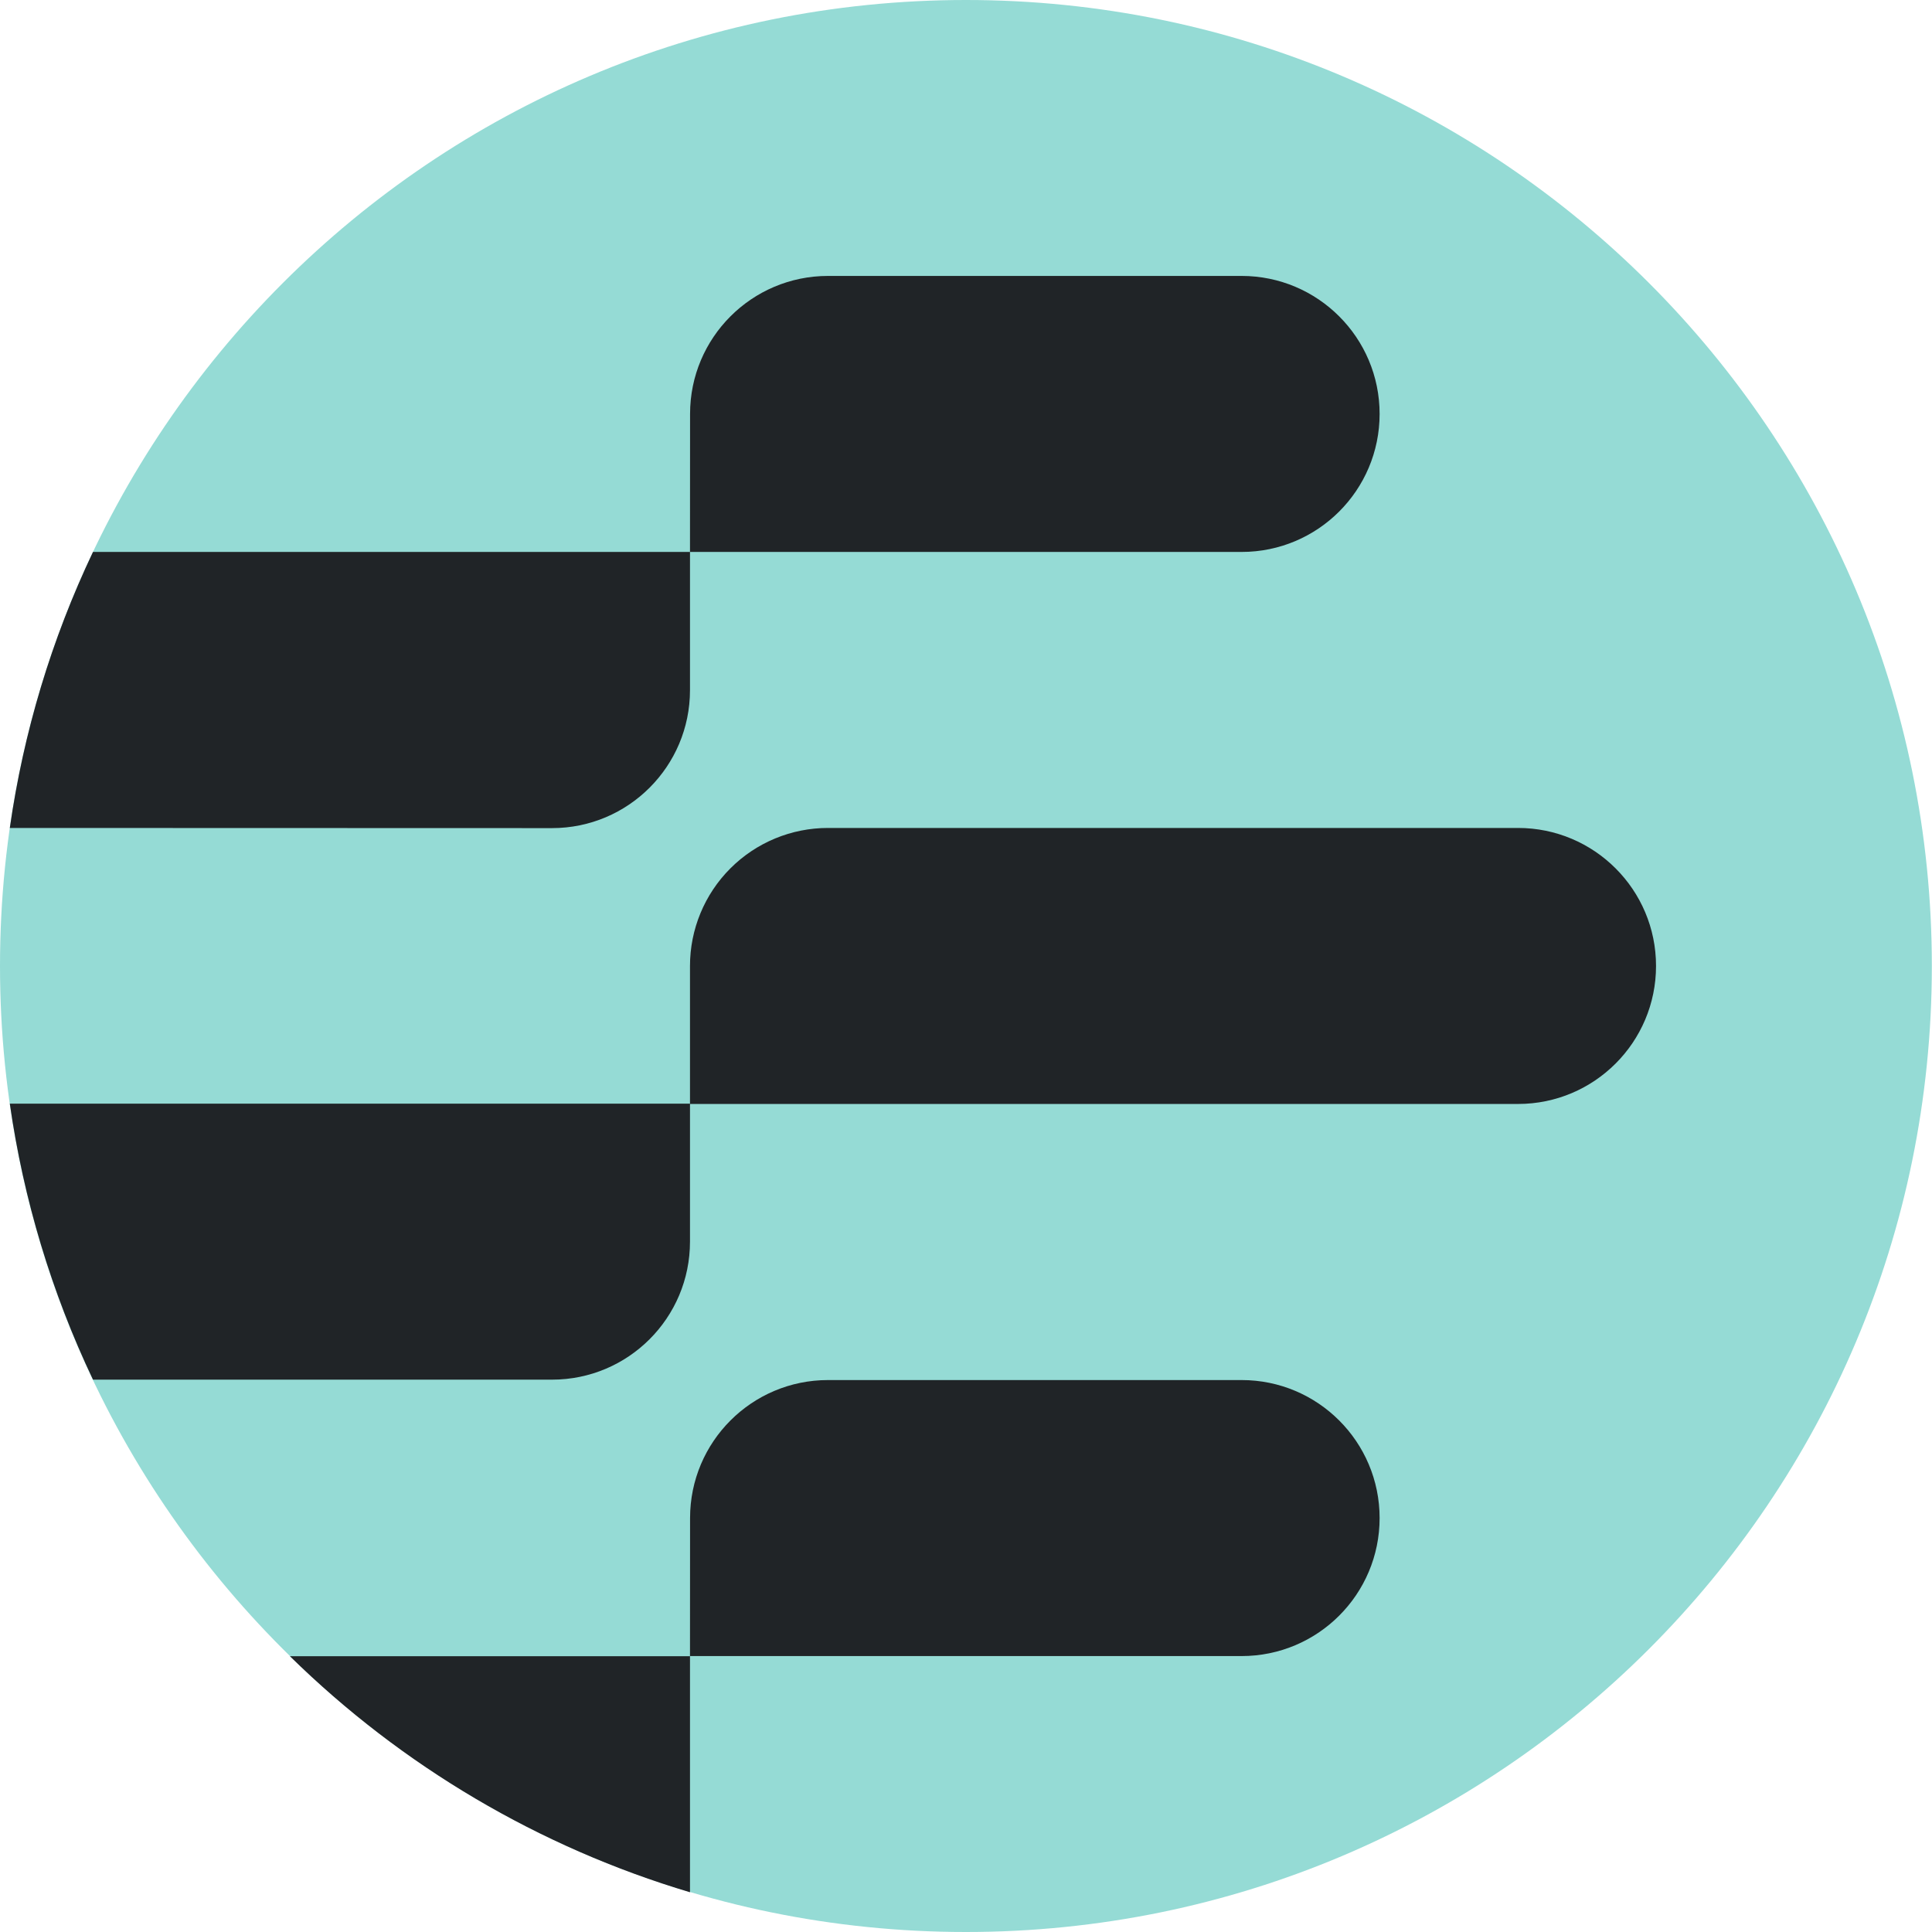
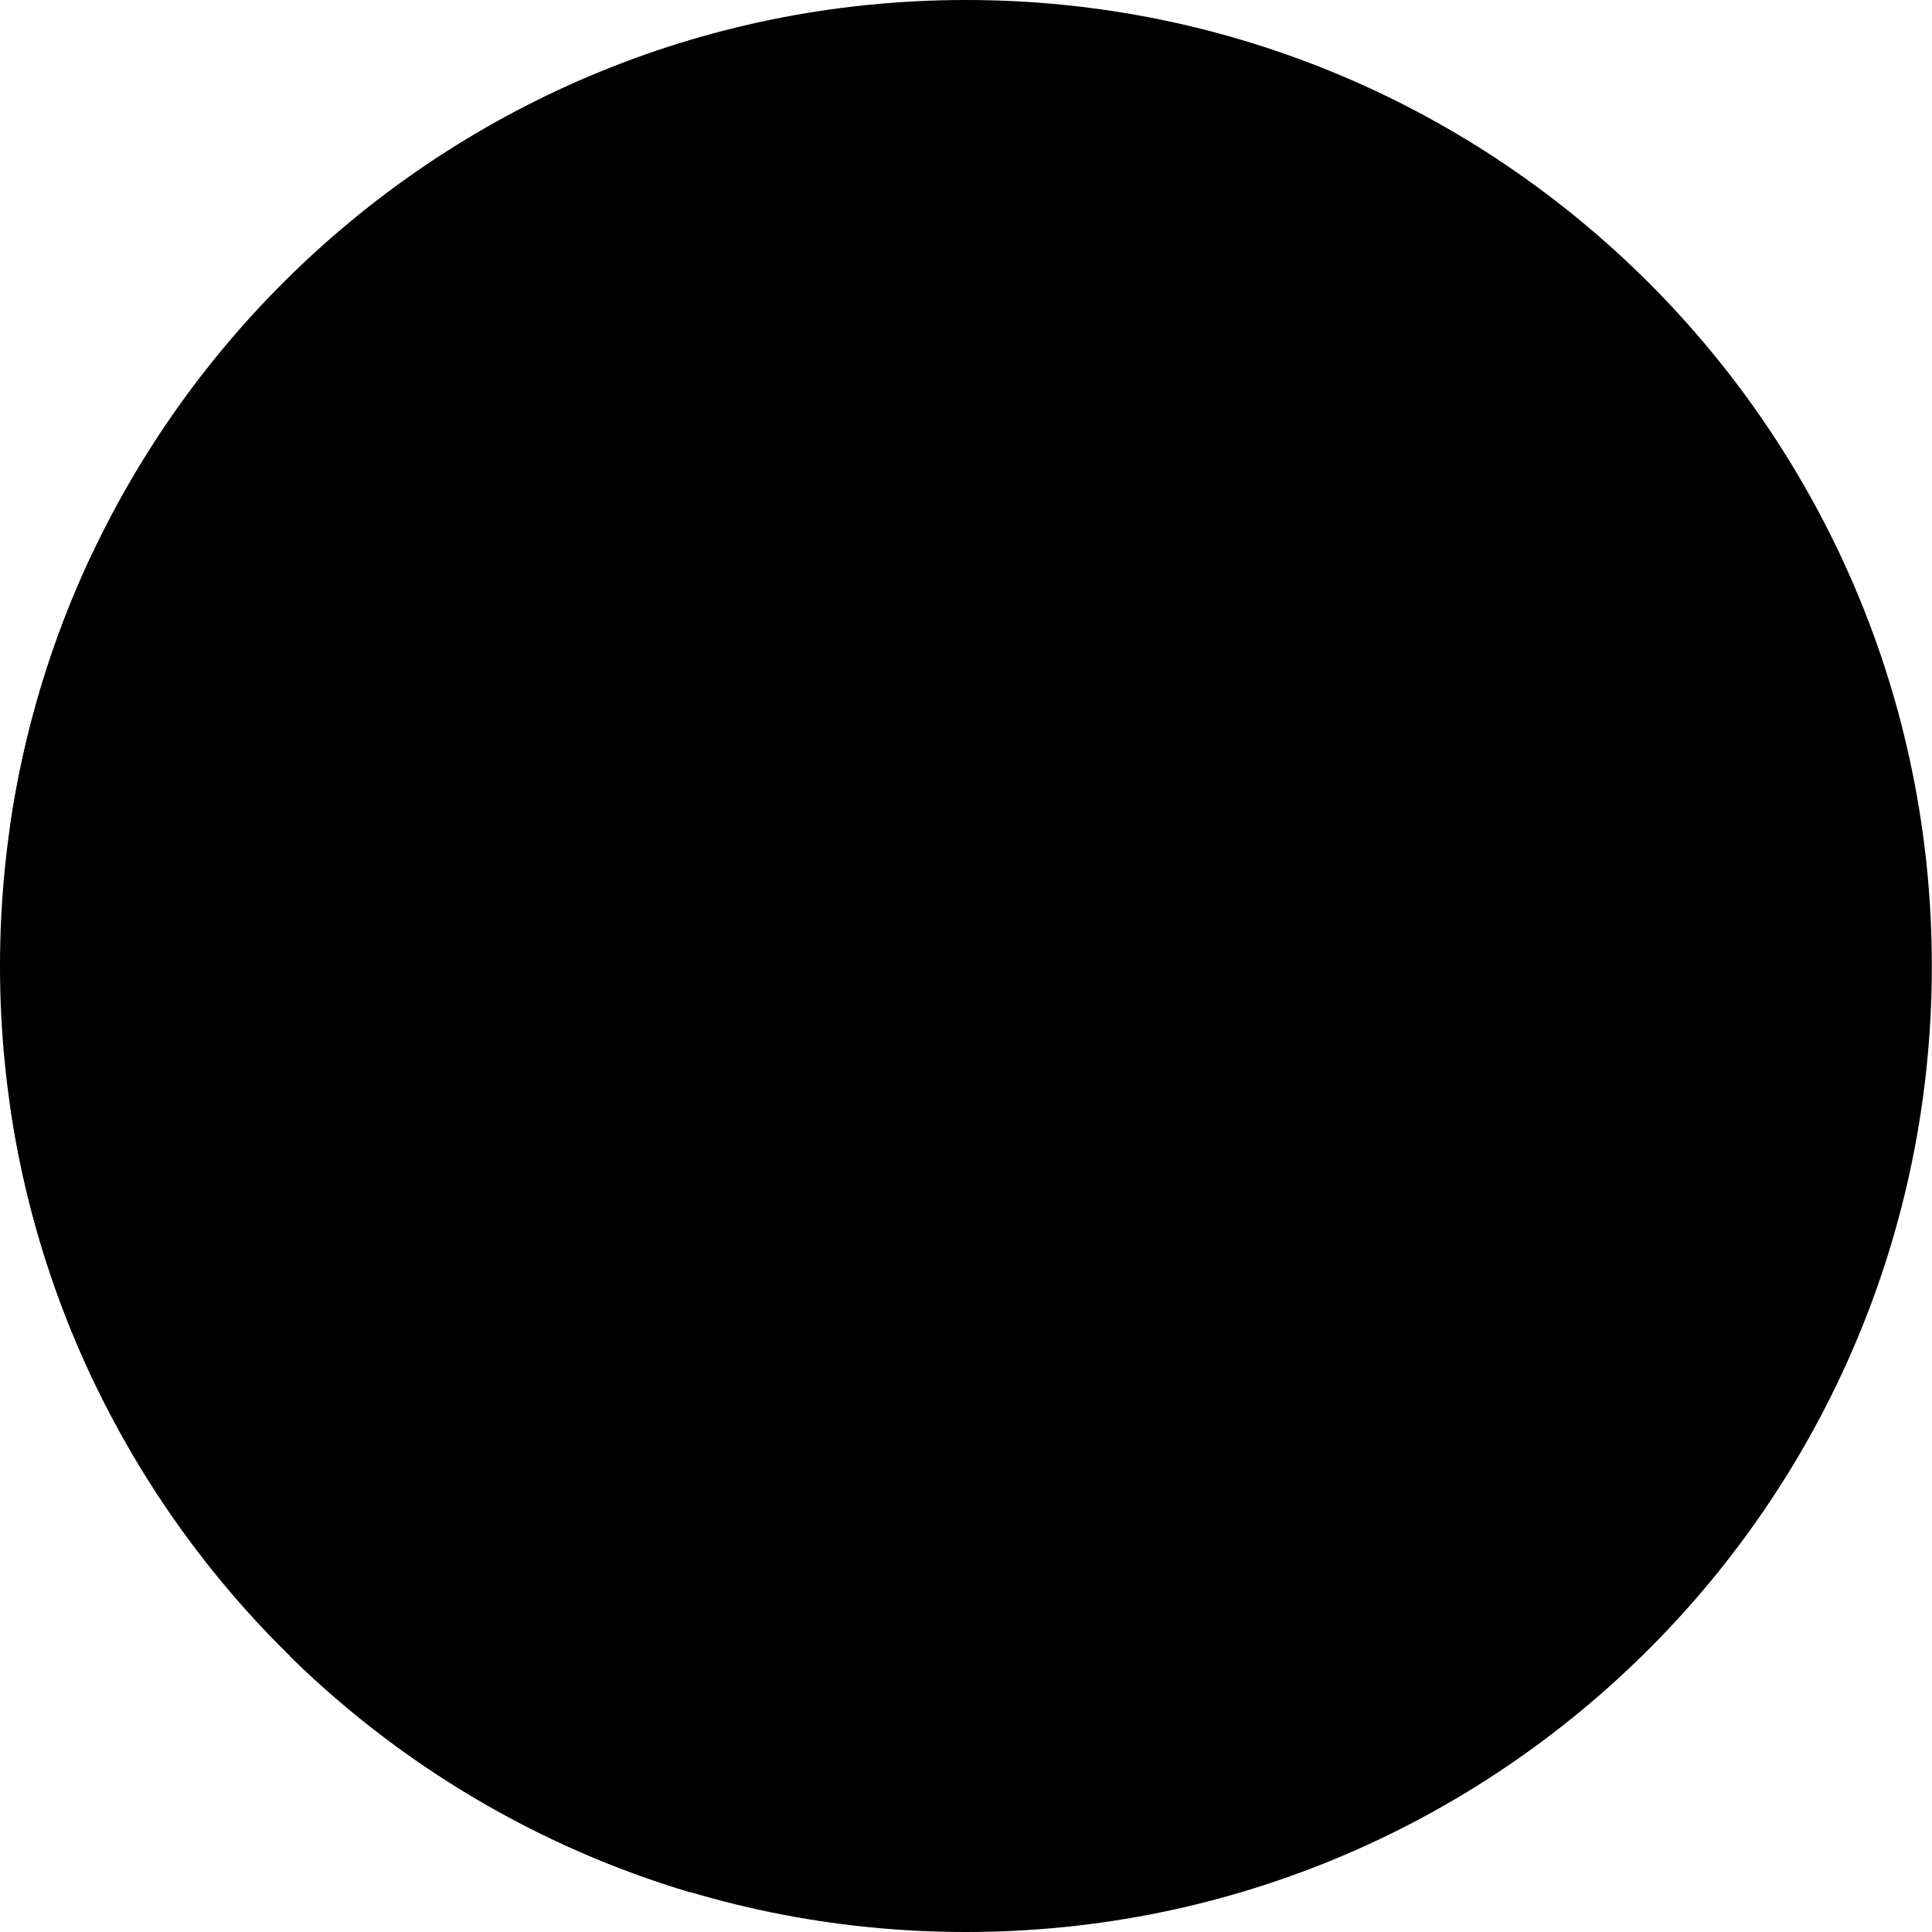
- <svg xmlns="http://www.w3.org/2000/svg" id="Solarplex_Logo_-_Dark_Mode_Desktop" data-name="Solarplex Logo - Dark Mode Desktop" width="24.015" height="24.016" viewBox="0 0 24.015 24.016">
-   <ellipse id="Ellipse_4323" data-name="Ellipse 4323" cx="12.007" cy="12.008" rx="12.007" ry="12.008" fill="#95dbd5" />
-   <path id="Path_108504" data-name="Path 108504" d="M43.992,226.8a12,12,0,0,1-4.973-2.934h4.973Z" transform="translate(-35.415 -203.278)" fill="#202427" />
-   <path id="Path_108505" data-name="Path 108505" d="M92.857,190.149h6.857a1.715,1.715,0,0,0,0-3.431H94.573a1.715,1.715,0,0,0-1.715,1.715Z" transform="translate(-84.28 -169.563)" fill="#202427" />
-   <path id="Path_108506" data-name="Path 108506" d="M2.35,153a11.925,11.925,0,0,1-1.034-3.431H9.771v1.715A1.715,1.715,0,0,1,8.056,153Z" transform="translate(-1.194 -135.85)" fill="#202427" />
-   <path id="Path_108507" data-name="Path 108507" d="M94.573,112.427h8.577a1.715,1.715,0,0,1,0,3.431H92.857v-1.715A1.715,1.715,0,0,1,94.573,112.427Z" transform="translate(-84.28 -102.135)" fill="#202427" />
-   <path id="Path_108508" data-name="Path 108508" d="M1.316,78.713A11.924,11.924,0,0,1,2.35,75.282H9.771V77a1.715,1.715,0,0,1-1.715,1.715Z" transform="translate(-1.194 -68.421)" fill="#202427" />
-   <path id="Path_108509" data-name="Path 108509" d="M92.857,41.568h6.857a1.715,1.715,0,0,0,0-3.431H94.573a1.715,1.715,0,0,0-1.715,1.715Z" transform="translate(-84.28 -34.707)" fill="#202427" />
+ <svg xmlns="http://www.w3.org/2000/svg" id="Solarplex_Logo_-_Dark_Mode_Desktop" data-name="solrplex-icon" width="24.015" height="24.016" viewBox="0 0 24.015 24.016">
+   <ellipse id="Ellipse_4323" data-name="Ellipse 4323" cx="12.007" cy="12.008" rx="12.007" ry="12.008" />
+   <path id="Path_108504" data-name="Path 108504" d="M43.992,226.8a12,12,0,0,1-4.973-2.934h4.973Z" transform="translate(-35.415 -203.278)" />
+   <path id="Path_108505" data-name="Path 108505" d="M92.857,190.149h6.857a1.715,1.715,0,0,0,0-3.431H94.573a1.715,1.715,0,0,0-1.715,1.715Z" transform="translate(-84.28 -169.563)" data-fill="a" />
+   <path id="Path_108506" data-name="Path 108506" d="M2.35,153a11.925,11.925,0,0,1-1.034-3.431H9.771v1.715A1.715,1.715,0,0,1,8.056,153Z" transform="translate(-1.194 -135.85)" data-fill="a" />
+   <path id="Path_108507" data-name="Path 108507" d="M94.573,112.427h8.577a1.715,1.715,0,0,1,0,3.431H92.857v-1.715A1.715,1.715,0,0,1,94.573,112.427Z" transform="translate(-84.28 -102.135)" data-fill="a" />
+   <path id="Path_108508" data-name="Path 108508" d="M1.316,78.713A11.924,11.924,0,0,1,2.35,75.282H9.771V77a1.715,1.715,0,0,1-1.715,1.715Z" transform="translate(-1.194 -68.421)" data-fill="a" />
+   <path id="Path_108509" data-name="Path 108509" d="M92.857,41.568h6.857a1.715,1.715,0,0,0,0-3.431H94.573a1.715,1.715,0,0,0-1.715,1.715Z" transform="translate(-84.28 -34.707)" data-fill="a" />
</svg>
